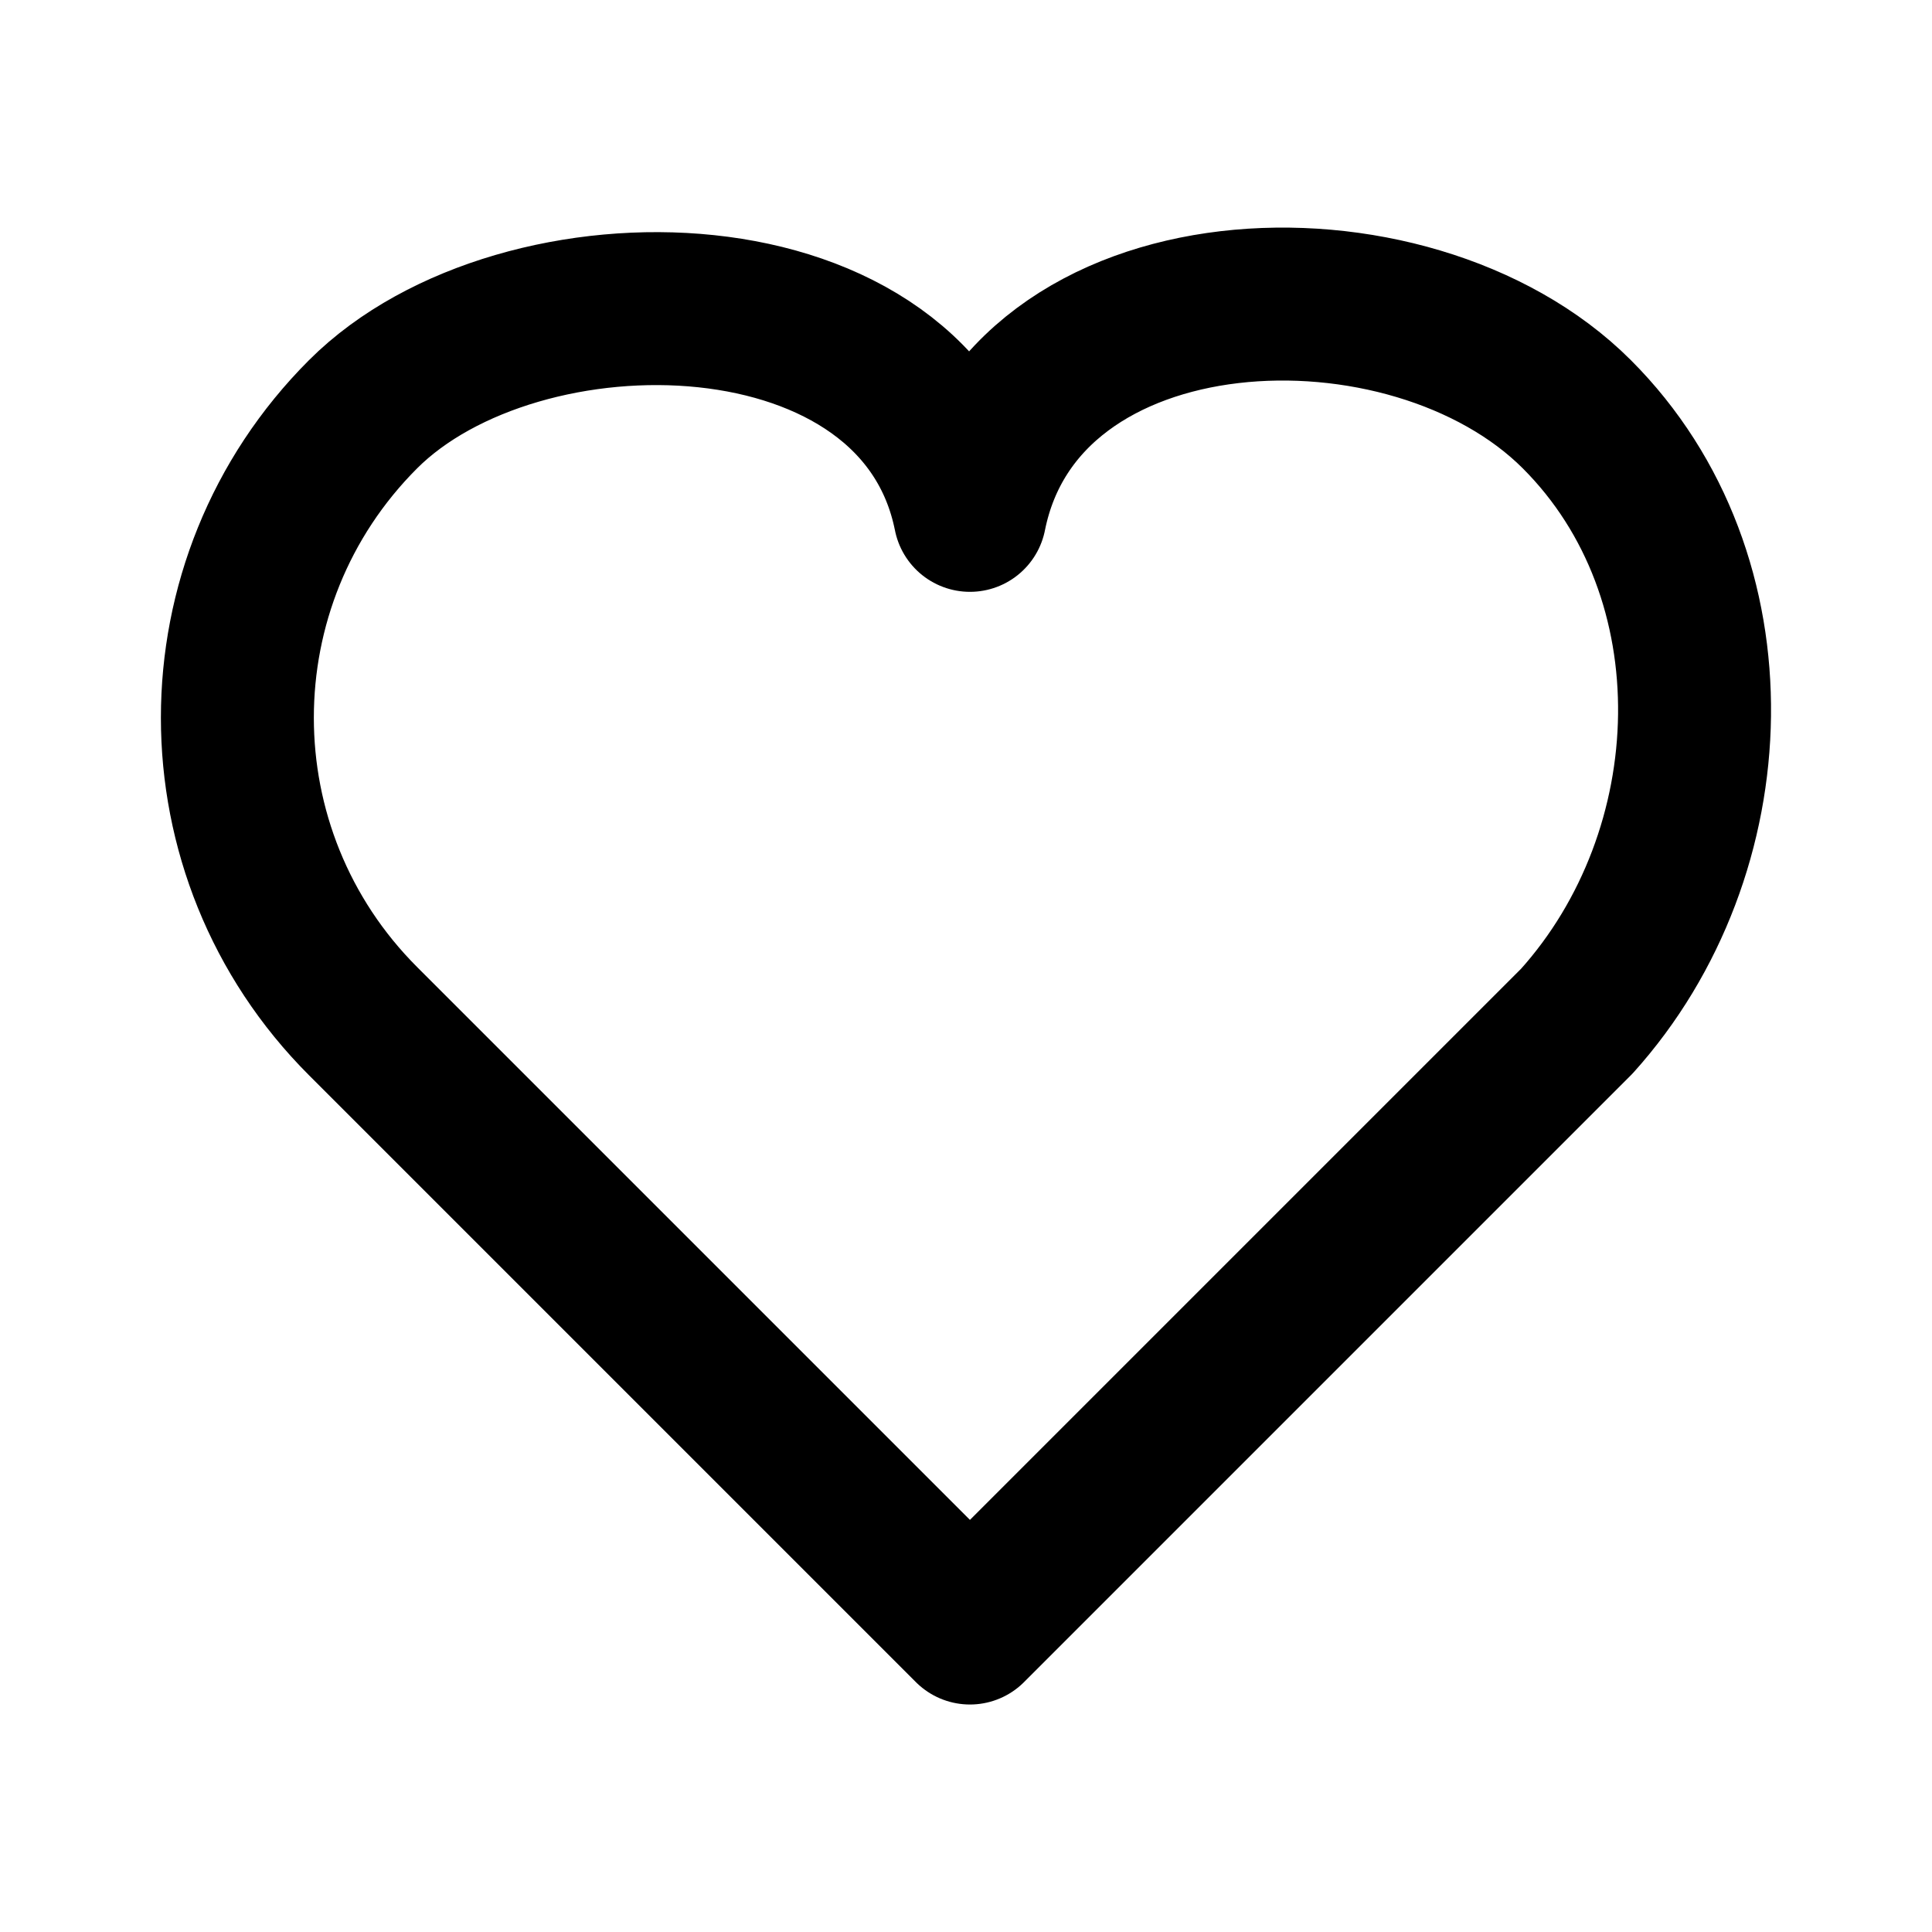
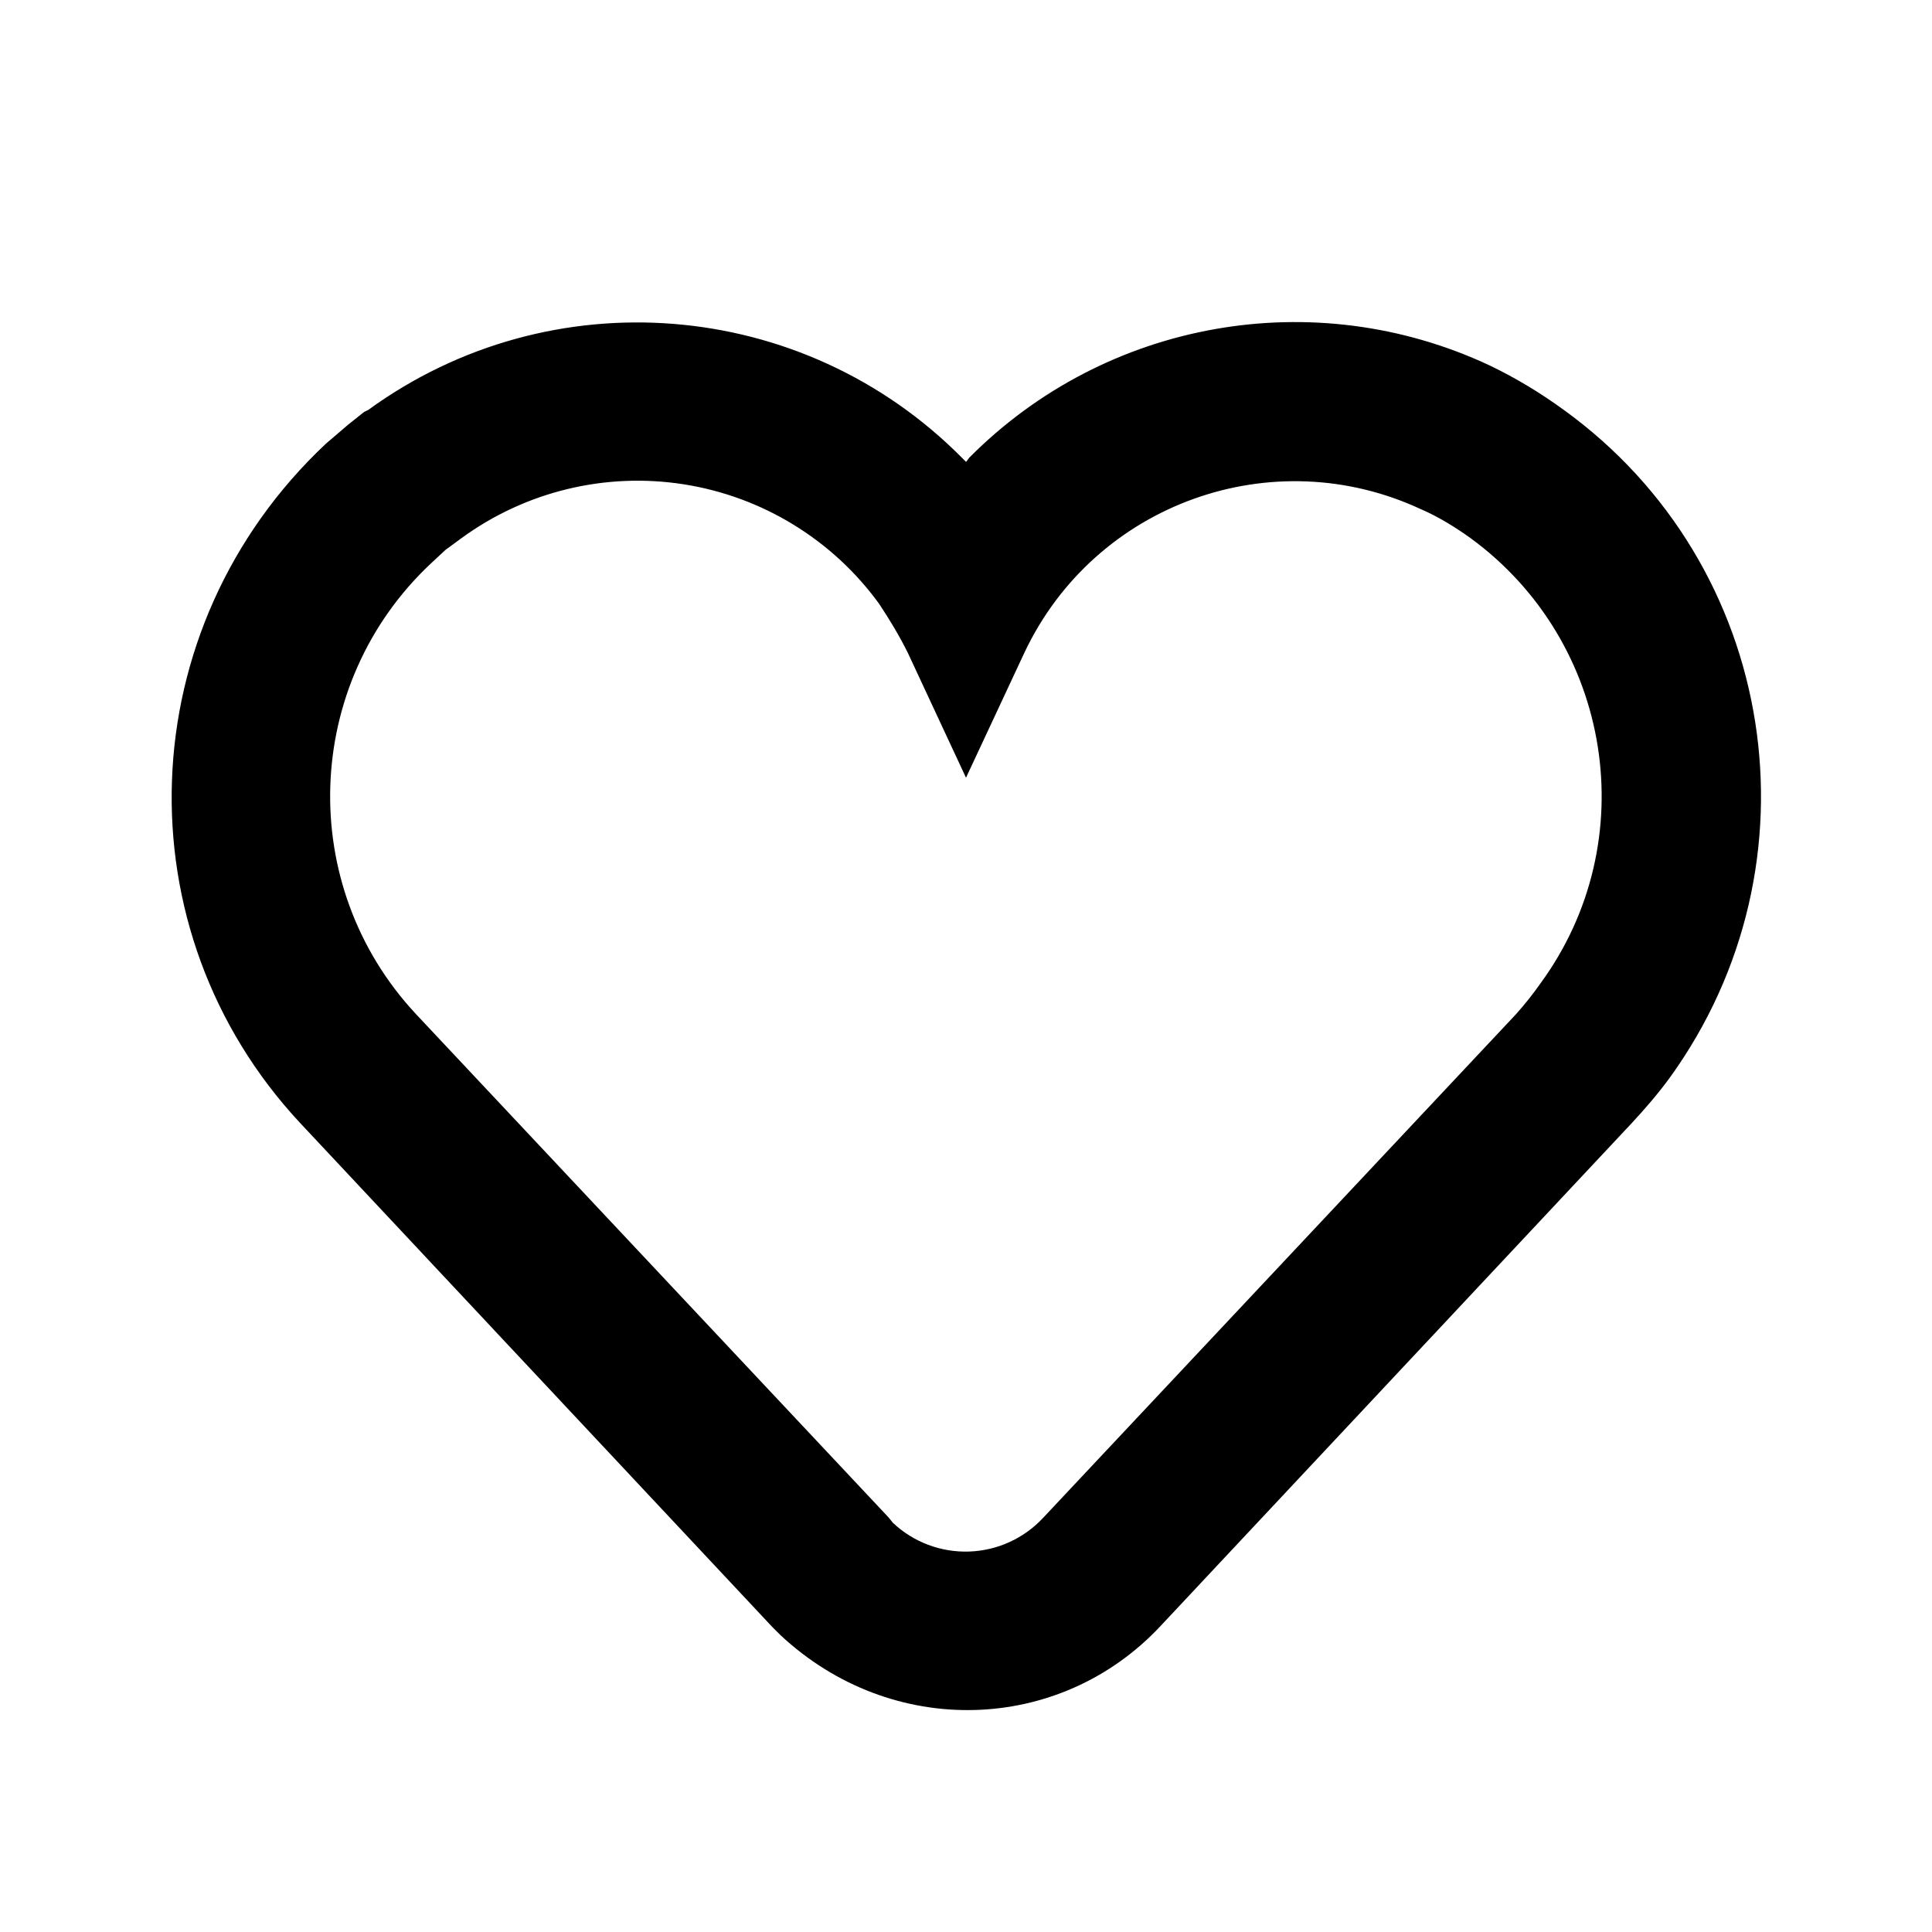
- <svg xmlns="http://www.w3.org/2000/svg" viewBox="0 0 24 24" width="24" height="24" fill="none" stroke="currentColor" stroke-width="1.9" stroke-linecap="round" stroke-linejoin="round">
-   <path d="M12.049 6.402c0.628 -3.141 5.457 -3.338 7.539 -1.256c2.014 2.014 1.885 5.445 0 7.539l-7.539 7.539l-7.539 -7.539a5.331 5.331 0 0 1 0 -7.539c1.947 -1.947 6.91 -1.885 7.539 1.256" />
+ <svg xmlns="http://www.w3.org/2000/svg" viewBox="0 0 24 24" width="24" height="24" fill="none">
+   <path fill="currentColor" stroke="none" d="M 18.504 4.539 c 0.329 0.158 0.632 0.342 0.922 0.553 c 2.66 1.922 3.239 5.635 1.317 8.295 c -0.145 0.198 -0.303 0.382 -0.474 0.566 L 14.409 20.207 c -1.251 1.33 -3.331 1.396 -4.714 0.105 l -0.105 -0.105 l -5.859 -6.254 c -2.238 -2.396 -2.12 -6.149 0.316 -8.44 l 0.277 -0.237 l 0.198 -0.158 l 0.053 -0.026 a 5.68 5.68 0 0 1 7.373 0.593 l 0.053 0.053 l 0.04 -0.053 a 5.701 5.701 0 0 1 6.465 -1.145 m -0.843 1.791 a 3.713 3.713 0 0 0 -4.938 1.778 L 12 9.661 l -0.724 -1.554 c -0.105 -0.211 -0.224 -0.408 -0.355 -0.606 a 3.709 3.709 0 0 0 -5.188 -0.816 l -0.198 0.145 l -0.184 0.171 a 3.967 3.967 0 0 0 -0.184 5.596 l 5.872 6.254 l 0.053 0.066 a 1.317 1.317 0 0 0 1.87 -0.066 l 5.872 -6.254 c 0.105 -0.118 0.211 -0.25 0.303 -0.382 c 1.29 -1.764 0.895 -4.24 -0.869 -5.53 c -0.184 -0.132 -0.395 -0.263 -0.606 -0.355" />
</svg>
